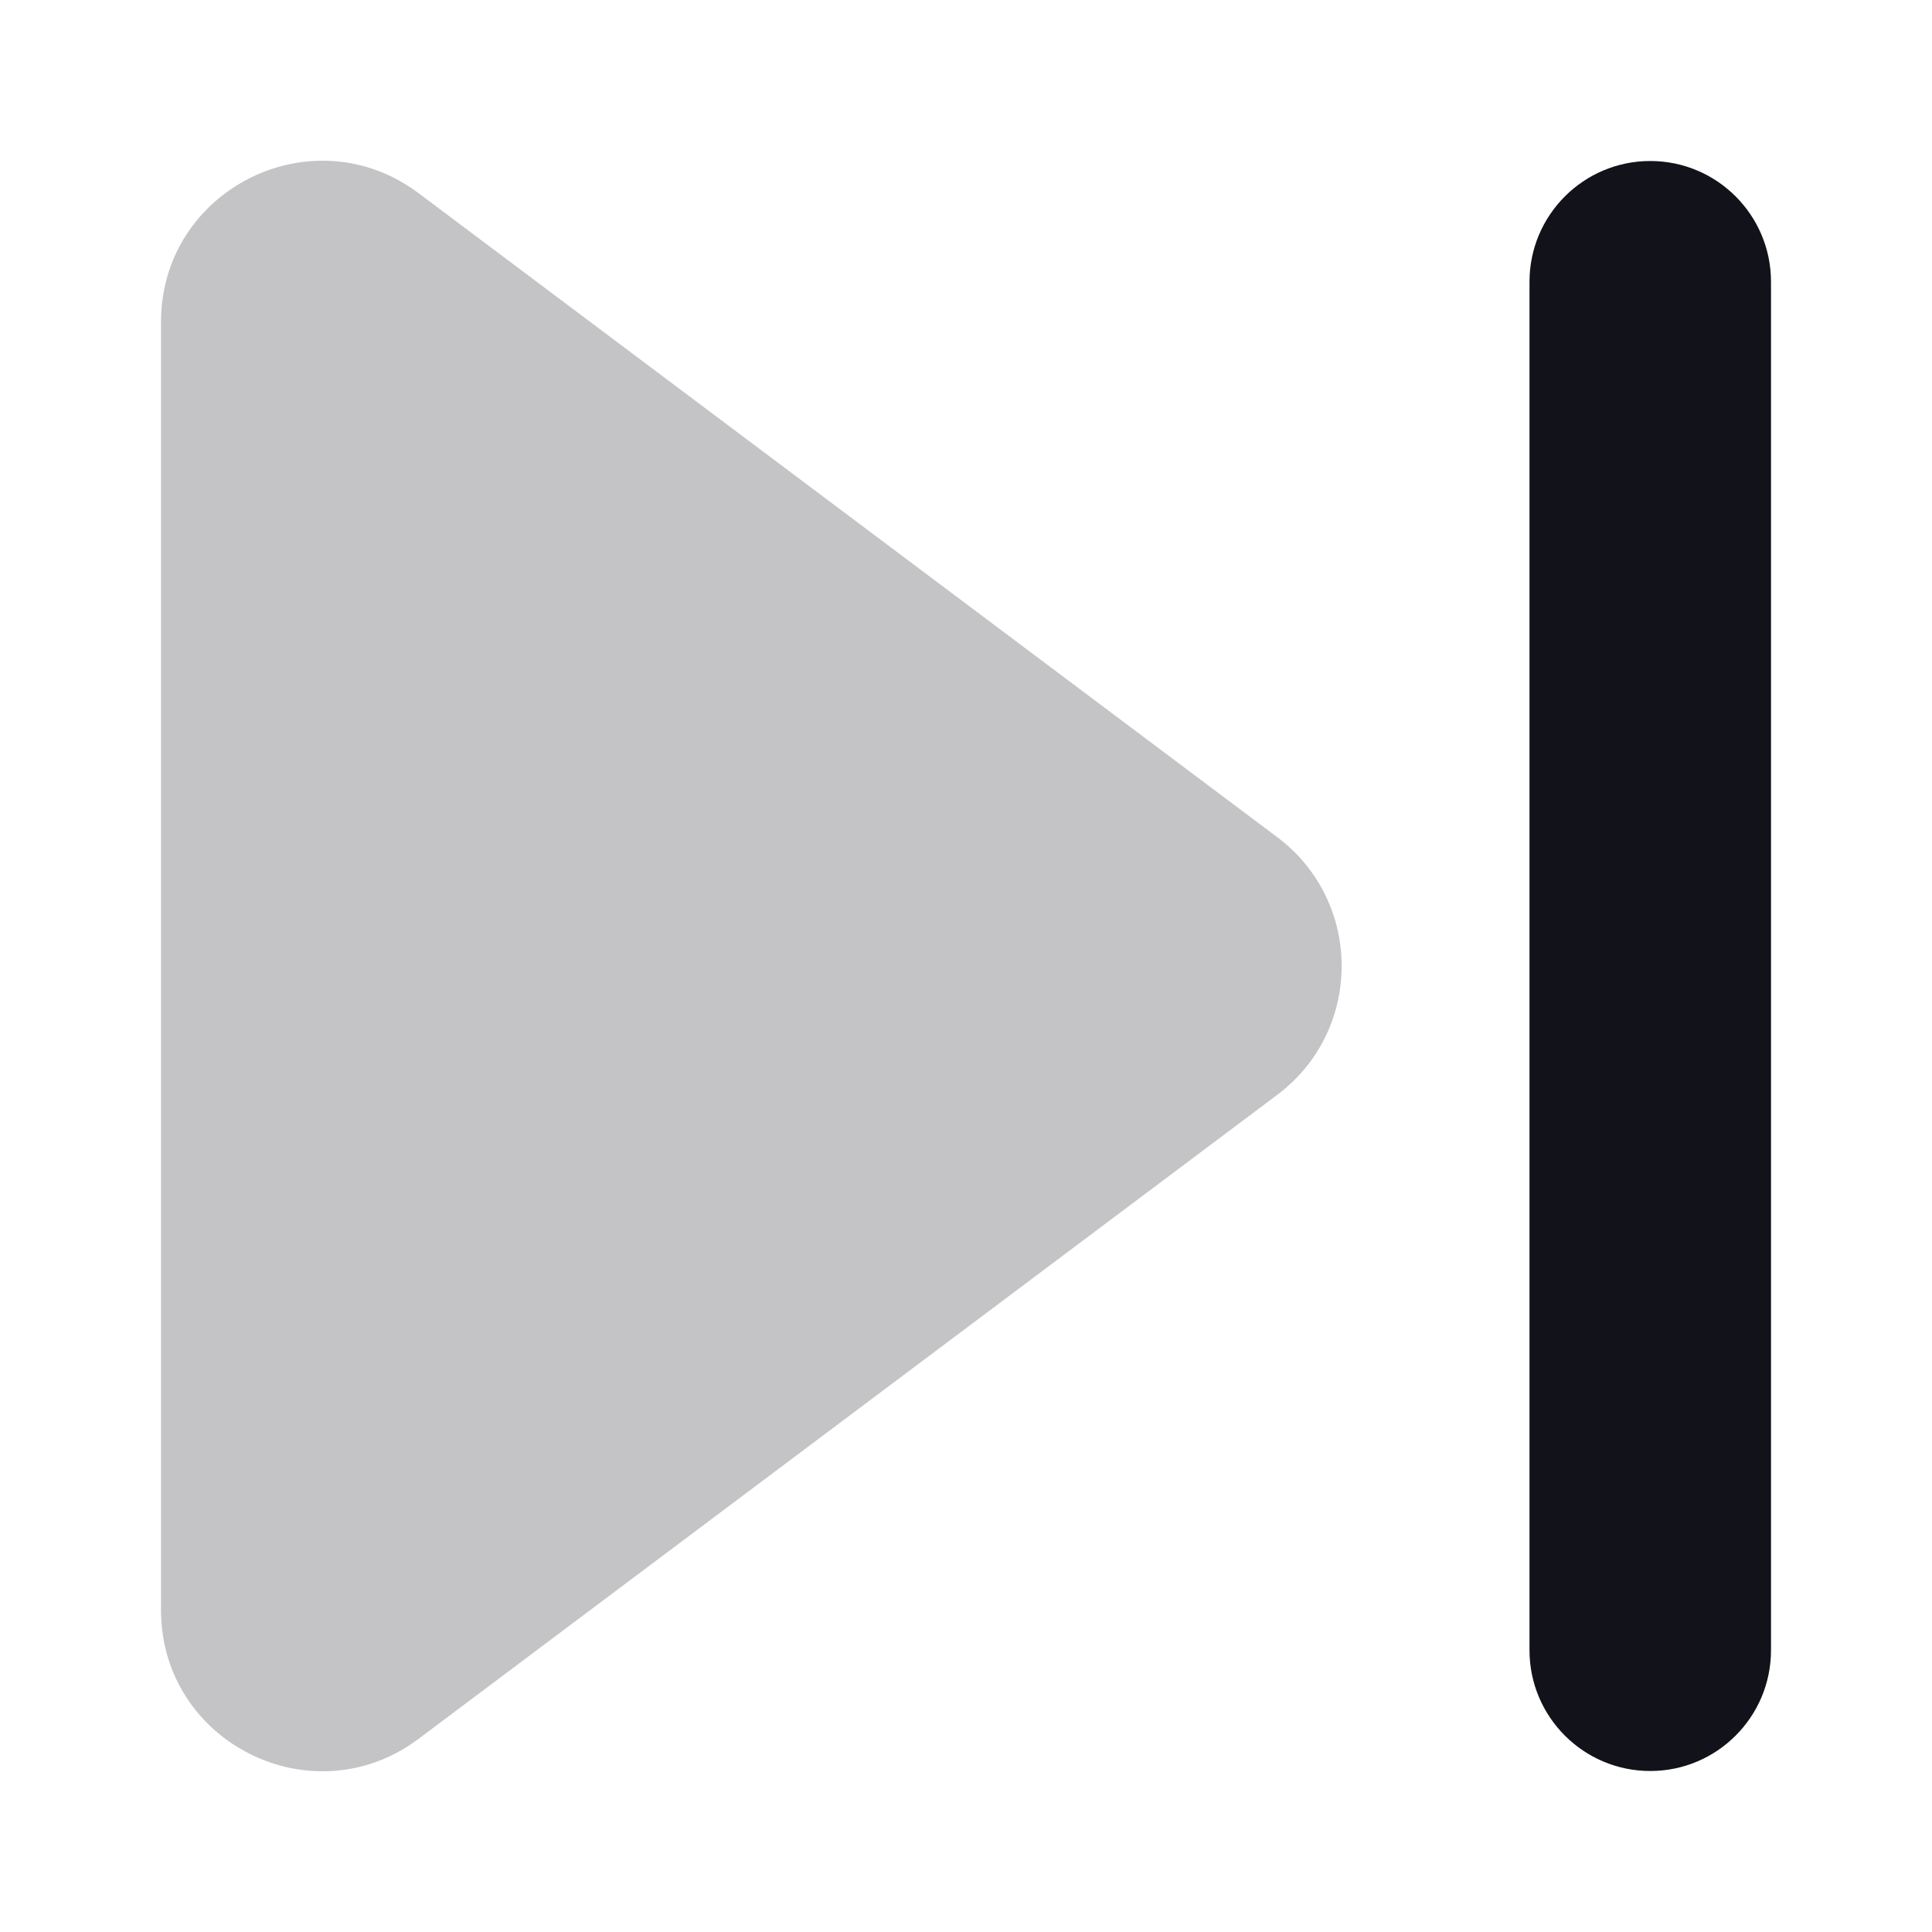
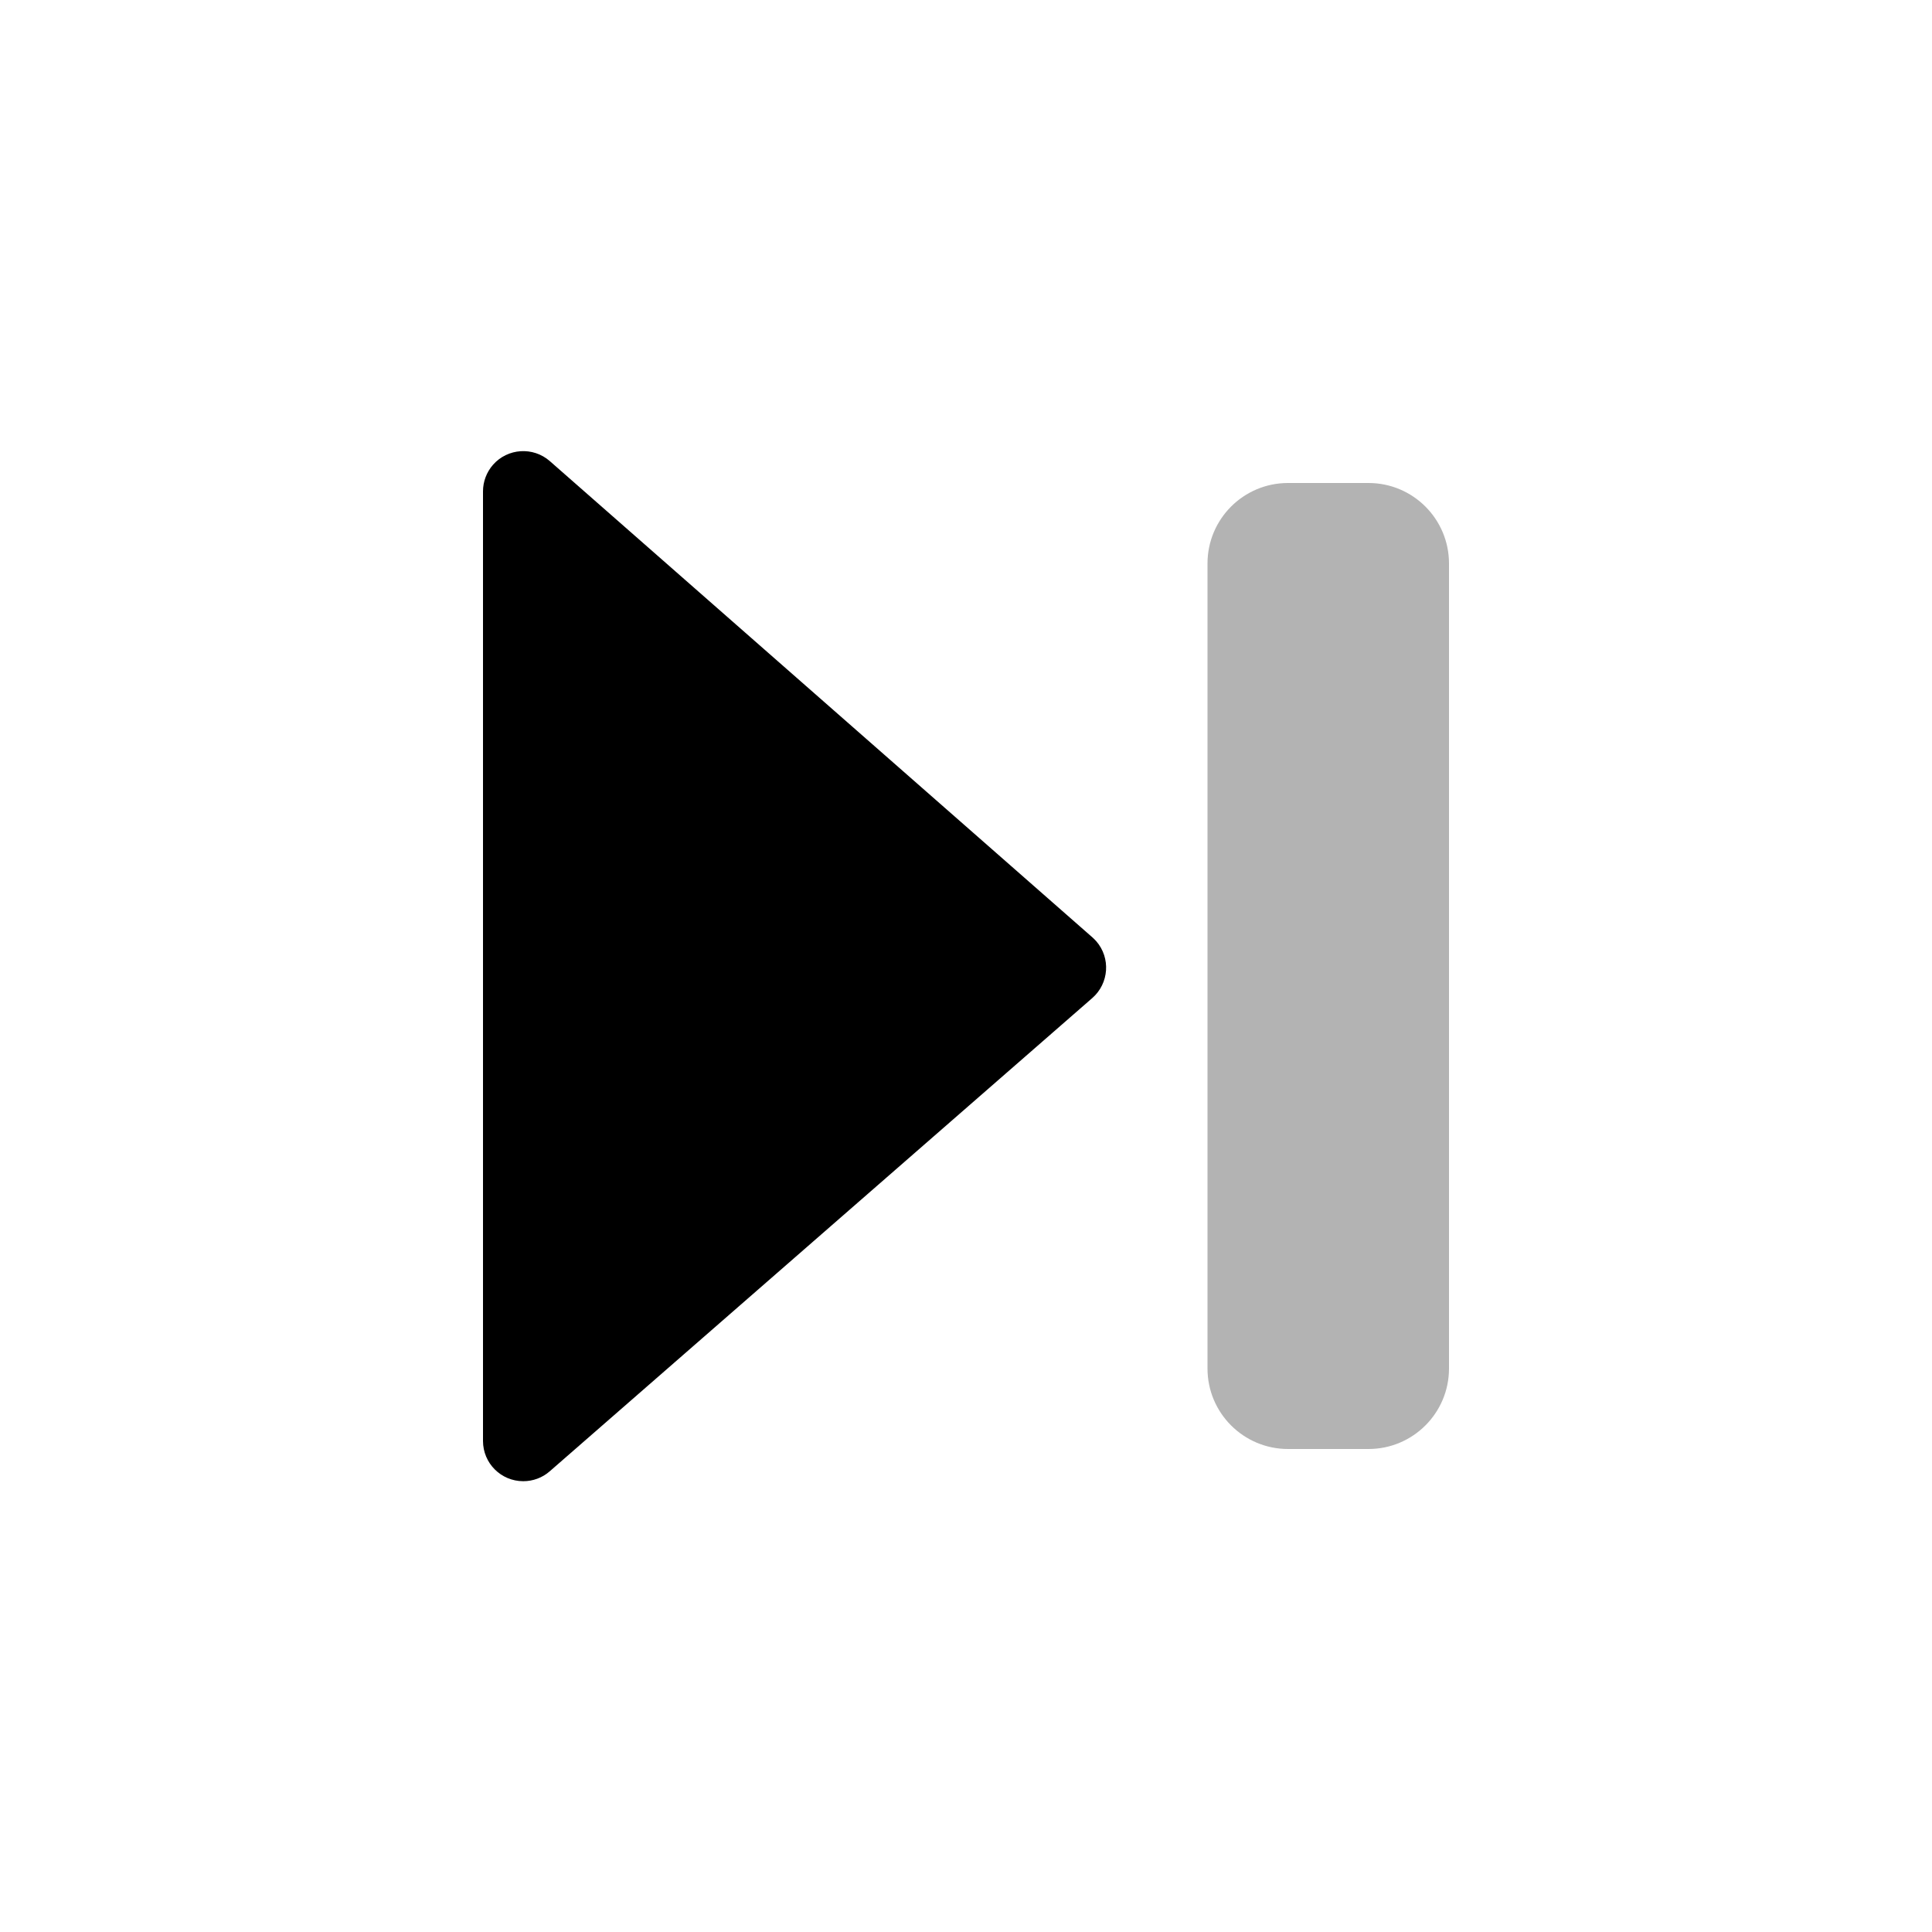
- <svg xmlns="http://www.w3.org/2000/svg" width="24" height="24" viewBox="0 0 24 24" fill="none">
-   <path d="M19 3.5C19 2.672 19.672 2 20.5 2V2C21.328 2 22 2.672 22 3.5V20.5C22 21.328 21.328 22 20.5 22V22C19.672 22 19 21.328 19 20.5V3.5Z" fill="#12131A" />
-   <path opacity="0.25" d="M2 4C2 2.352 3.882 1.411 5.2 2.4L15.867 10.4C16.933 11.2 16.933 12.8 15.867 13.6L5.2 21.6C3.882 22.589 2 21.648 2 20V4Z" fill="#12131A" />
+ <svg xmlns="http://www.w3.org/2000/svg" width="24px" height="24px" viewBox="0 0 24 24" version="1.1">
+   <g id="Stockholm-icons-/-Media-/-Next" stroke="none" stroke-width="1" fill="none" fill-rule="evenodd">
+     <rect id="bound" x="0" y="0" width="24" height="24" />
+     <path d="M6.829,18.277 L13.569,12.398 C13.777,12.216 13.799,11.9 13.618,11.692 C13.603,11.675 13.587,11.66 13.571,11.645 L6.83,5.728 C6.622,5.546 6.306,5.567 6.124,5.774 C6.044,5.866 6,5.983 6,6.104 L6,17.9 C6,18.177 6.224,18.4 6.5,18.4 C6.621,18.4 6.738,18.357 6.829,18.277 Z" id="Path-10-Copy" fill="#000000" />
+     <rect id="Rectangle-Copy" fill="#000000" opacity="0.3" transform="translate(16.5, 12) scale(-1, 1) translate(-16.5, -12) " x="15" y="6" width="3" height="12" rx="1" />
+   </g>
</svg>
